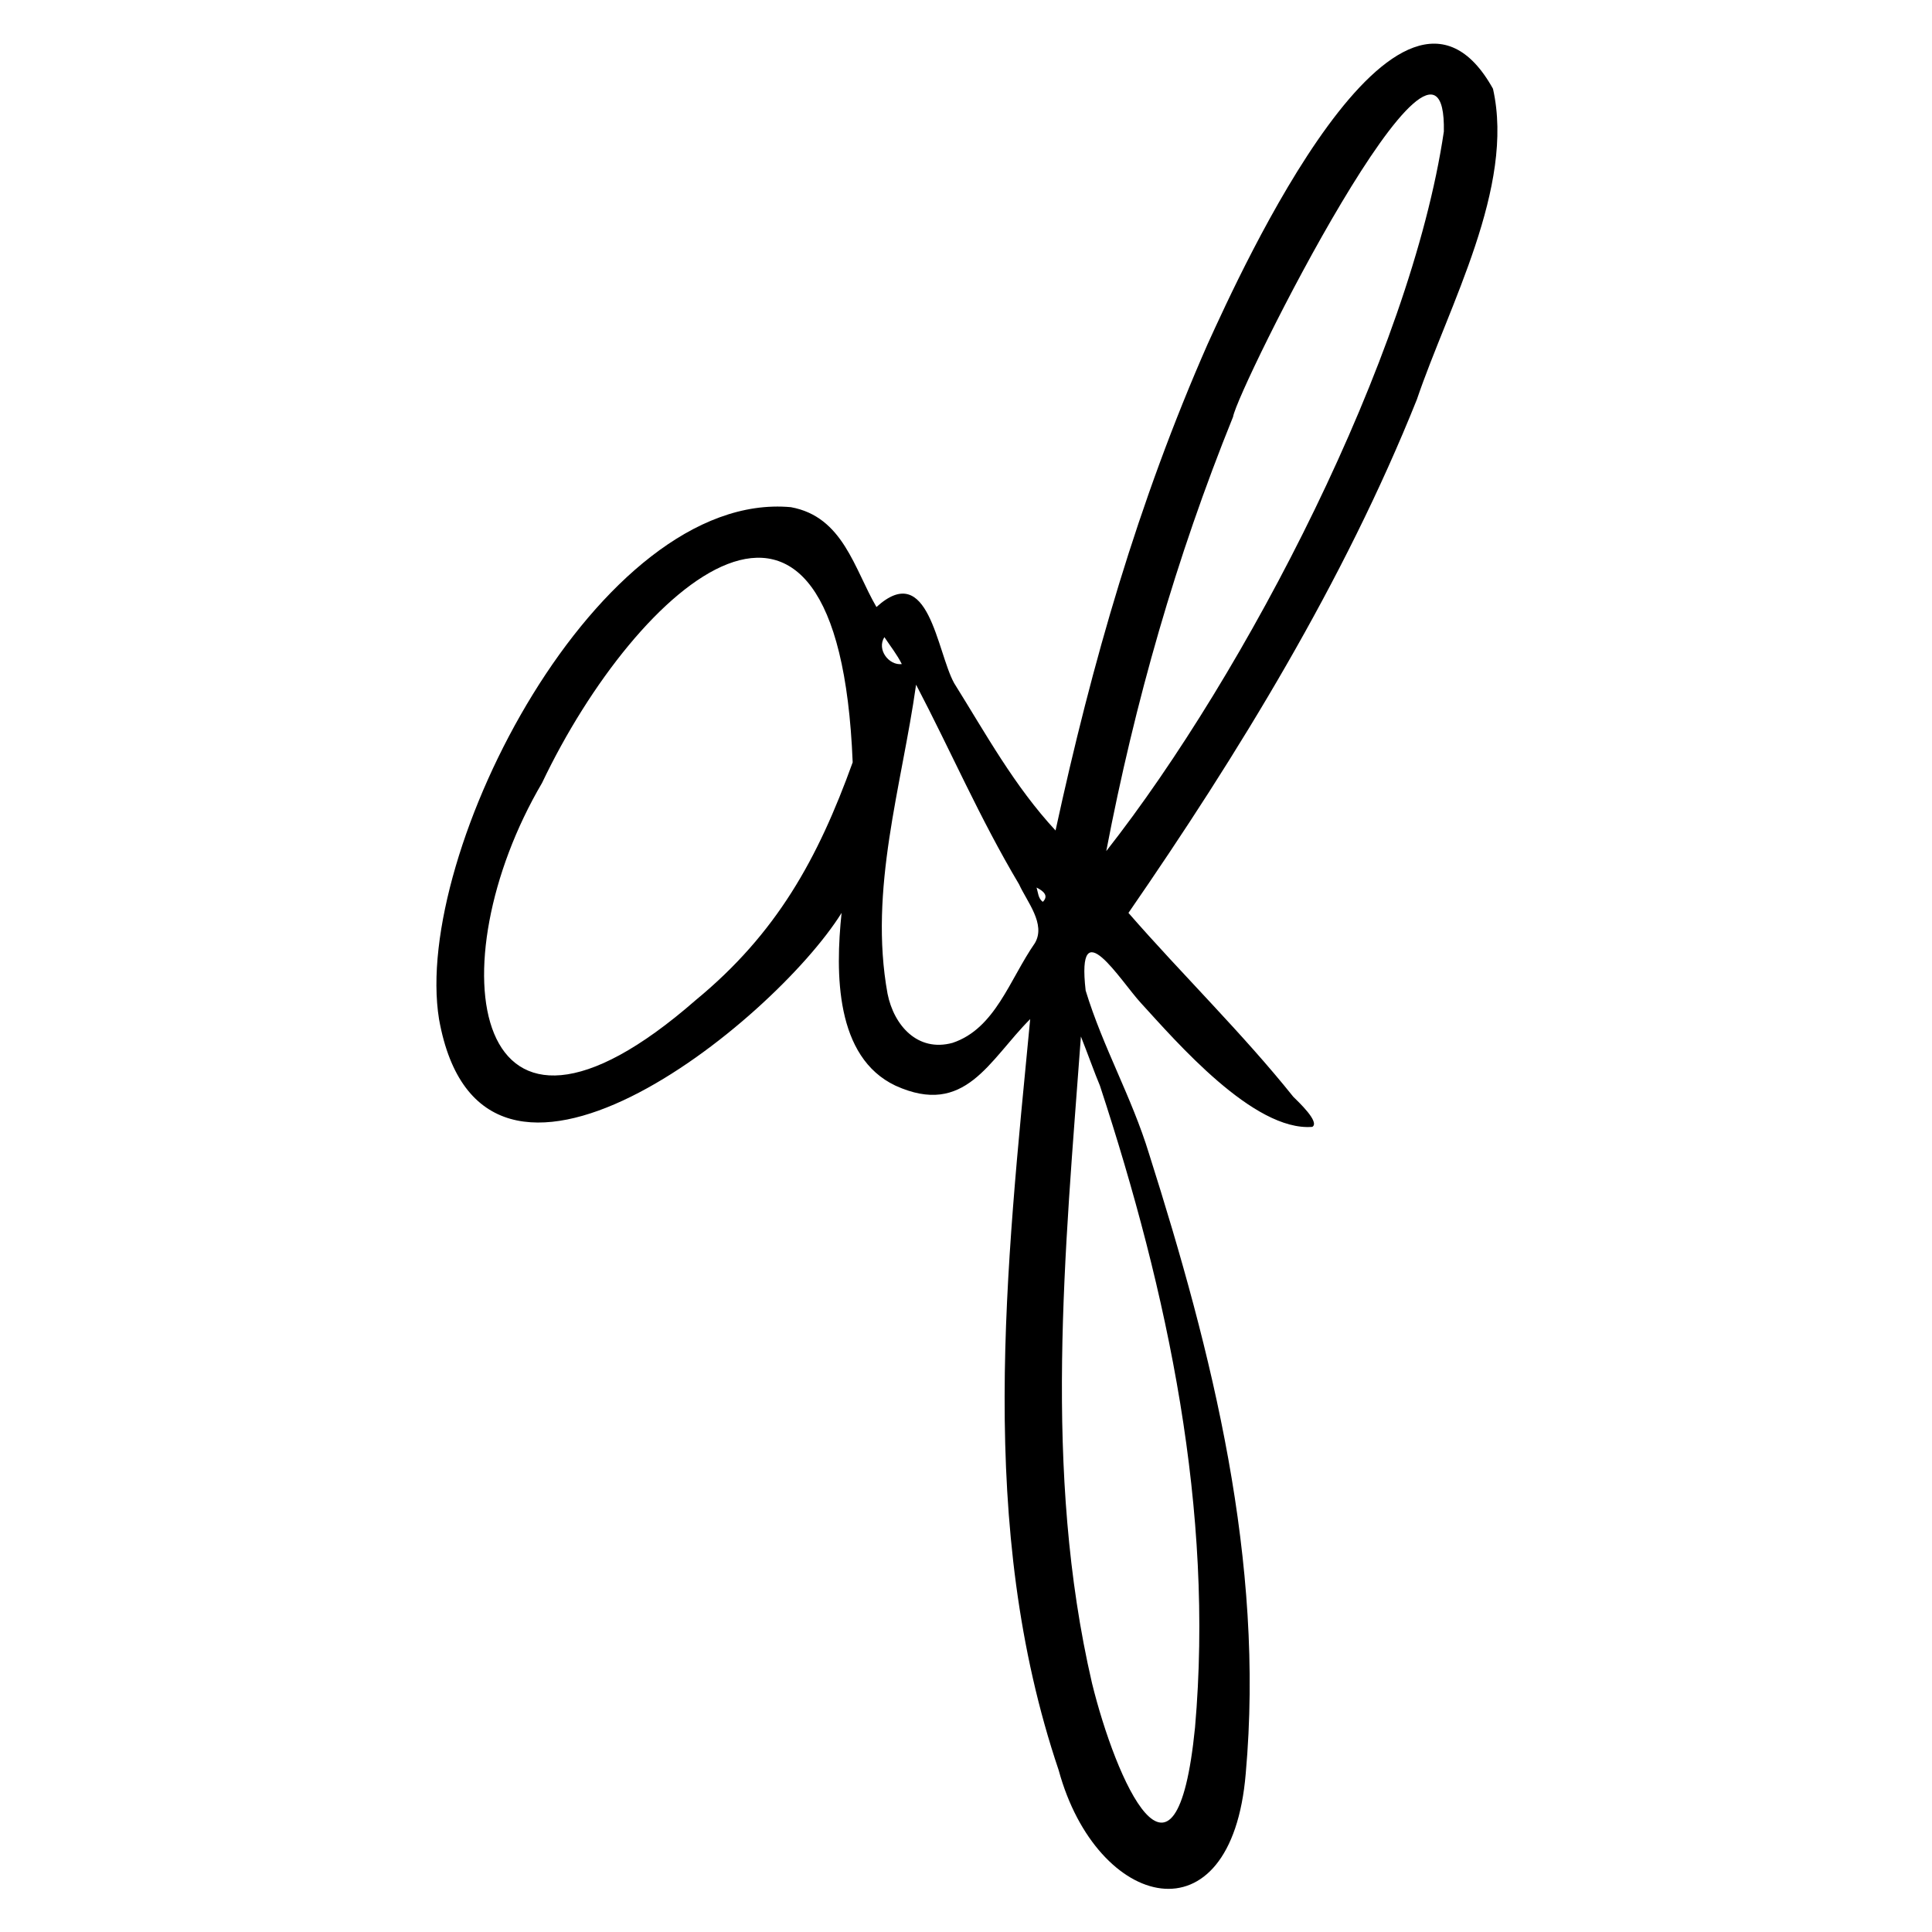
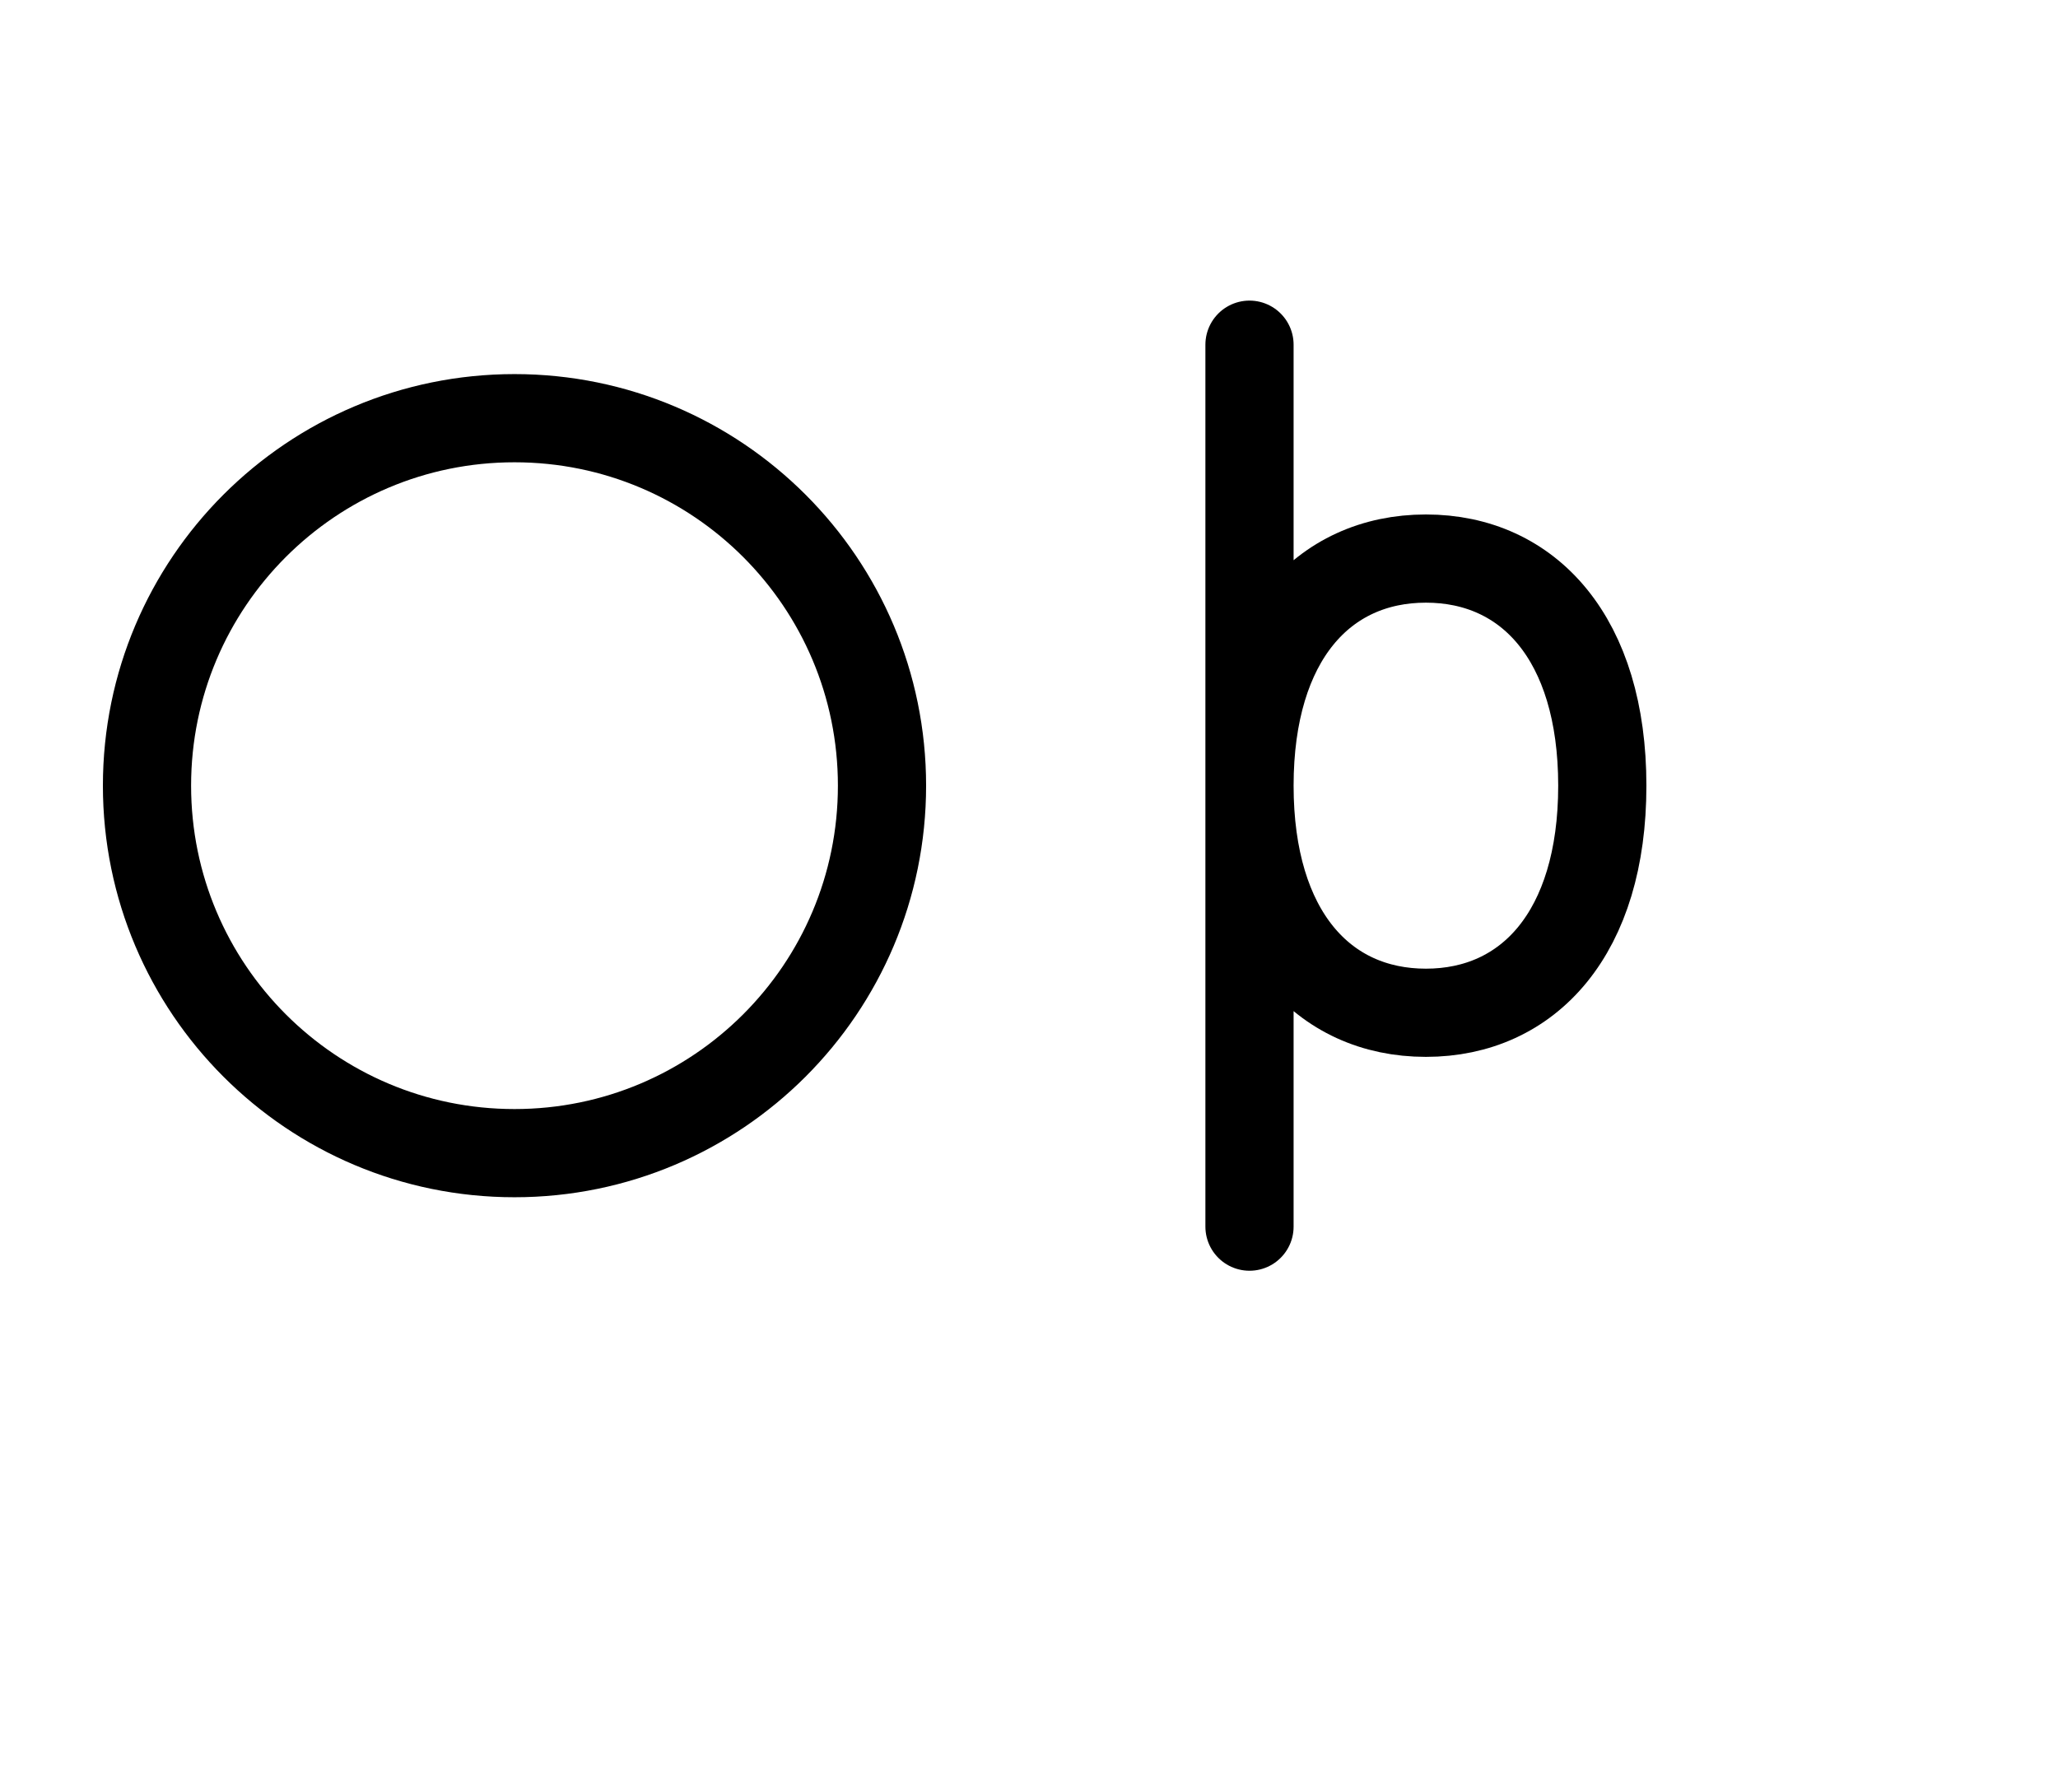
- <svg xmlns="http://www.w3.org/2000/svg" id="Layer_1" x="0" y="0" version="1.1" viewBox="0 0 121.9 121.9" style="enable-background:new 0 0 121.9 121.9" xml:space="preserve">
+ <svg xmlns="http://www.w3.org/2000/svg" id="Layer_1" x="0" y="0" version="1.1" viewBox="0 0 140 121.9" style="enable-background:new 0 0 140 121.9" xml:space="preserve">
  <g>
-     <path d="M94.2,5.6C88.3-5,78.3,17.1,76.2,21.7c-4.4,10-7.3,20.1-9.6,30.7c-2.6-2.8-4.4-6.1-6.4-9.3c-1.1-2-1.6-7.8-4.9-4.8 c-1.4-2.4-2.1-5.7-5.4-6.3c-12.1-1.1-23.9,21.8-22.2,32.3c2.7,15.1,21.1,0.2,25.4-6.7c-0.4,3.8-0.4,9.1,3.4,10.9 c4.4,2,5.9-1.6,8.5-4.2c-1.5,15.7-3.4,32,1.8,47.4c2.4,8.8,10.9,11,11.8,0.2c1.2-13.4-2.1-26.5-6.1-39.1c-1.1-3.6-2.9-6.7-4-10.3 c-0.6-5.2,2.2-0.6,3.5,0.8c2.2,2.4,7.1,8.1,10.8,7.8c0.5-0.3-0.9-1.6-1.2-1.9c-3.2-4-7-7.7-10.4-11.6c6.9-10,13.6-20.9,18.2-32.4 C91.4,19.3,95.6,11.8,94.2,5.6z M53.8,48.1c-2.2,6.1-4.8,10.8-9.9,15c-14.3,12.5-16.4-2.3-9.7-13.7C40.2,36.8,52.9,25.6,53.8,48.1z M55.8,40.2c0.4,0.6,0.8,1.1,1.1,1.7C56.1,42,55.3,41,55.8,40.2z M65.3,59.5c-1.6,2.3-2.5,5.4-5.2,6.3c-2.2,0.6-3.7-1.1-4.1-3.1 c-1.2-6.6,0.9-13.1,1.8-19.5c2.2,4.2,4,8.4,6.5,12.6C64.8,56.9,66,58.3,65.3,59.5z M65.8,56.9c-0.3-0.2-0.3-0.6-0.4-0.9 C65.8,56.2,66.2,56.5,65.8,56.9z M69.4,68.5c4.3,13.1,7.2,26.8,6,40.5c-1.2,12-5,3.3-6.5-2.8c-3.1-13.4-1.7-27.2-0.7-40.8 C68.6,66.4,69.1,67.8,69.4,68.5z M91.1,8.3c-2.1,14.2-12.5,34.2-21.3,45.4c1.8-9.4,4.4-18.5,8-27.4C78.1,24.5,91.3-1.9,91.1,8.3z" />
+     <circle cx="35" cy="53.45" r="25" fill="none" stroke="#000" stroke-width="6" />
+     <path d="M85 23.45L85 83.45M85 53.45C85 43.45 90 38 97 38C104 38 109 43.45 109 53.45C109 63.45 104 68.9 97 68.9C90 68.9 85 63.45 85 53.45" fill="none" stroke="#000" stroke-width="6" stroke-linecap="round" stroke-linejoin="round" />
  </g>
</svg>
